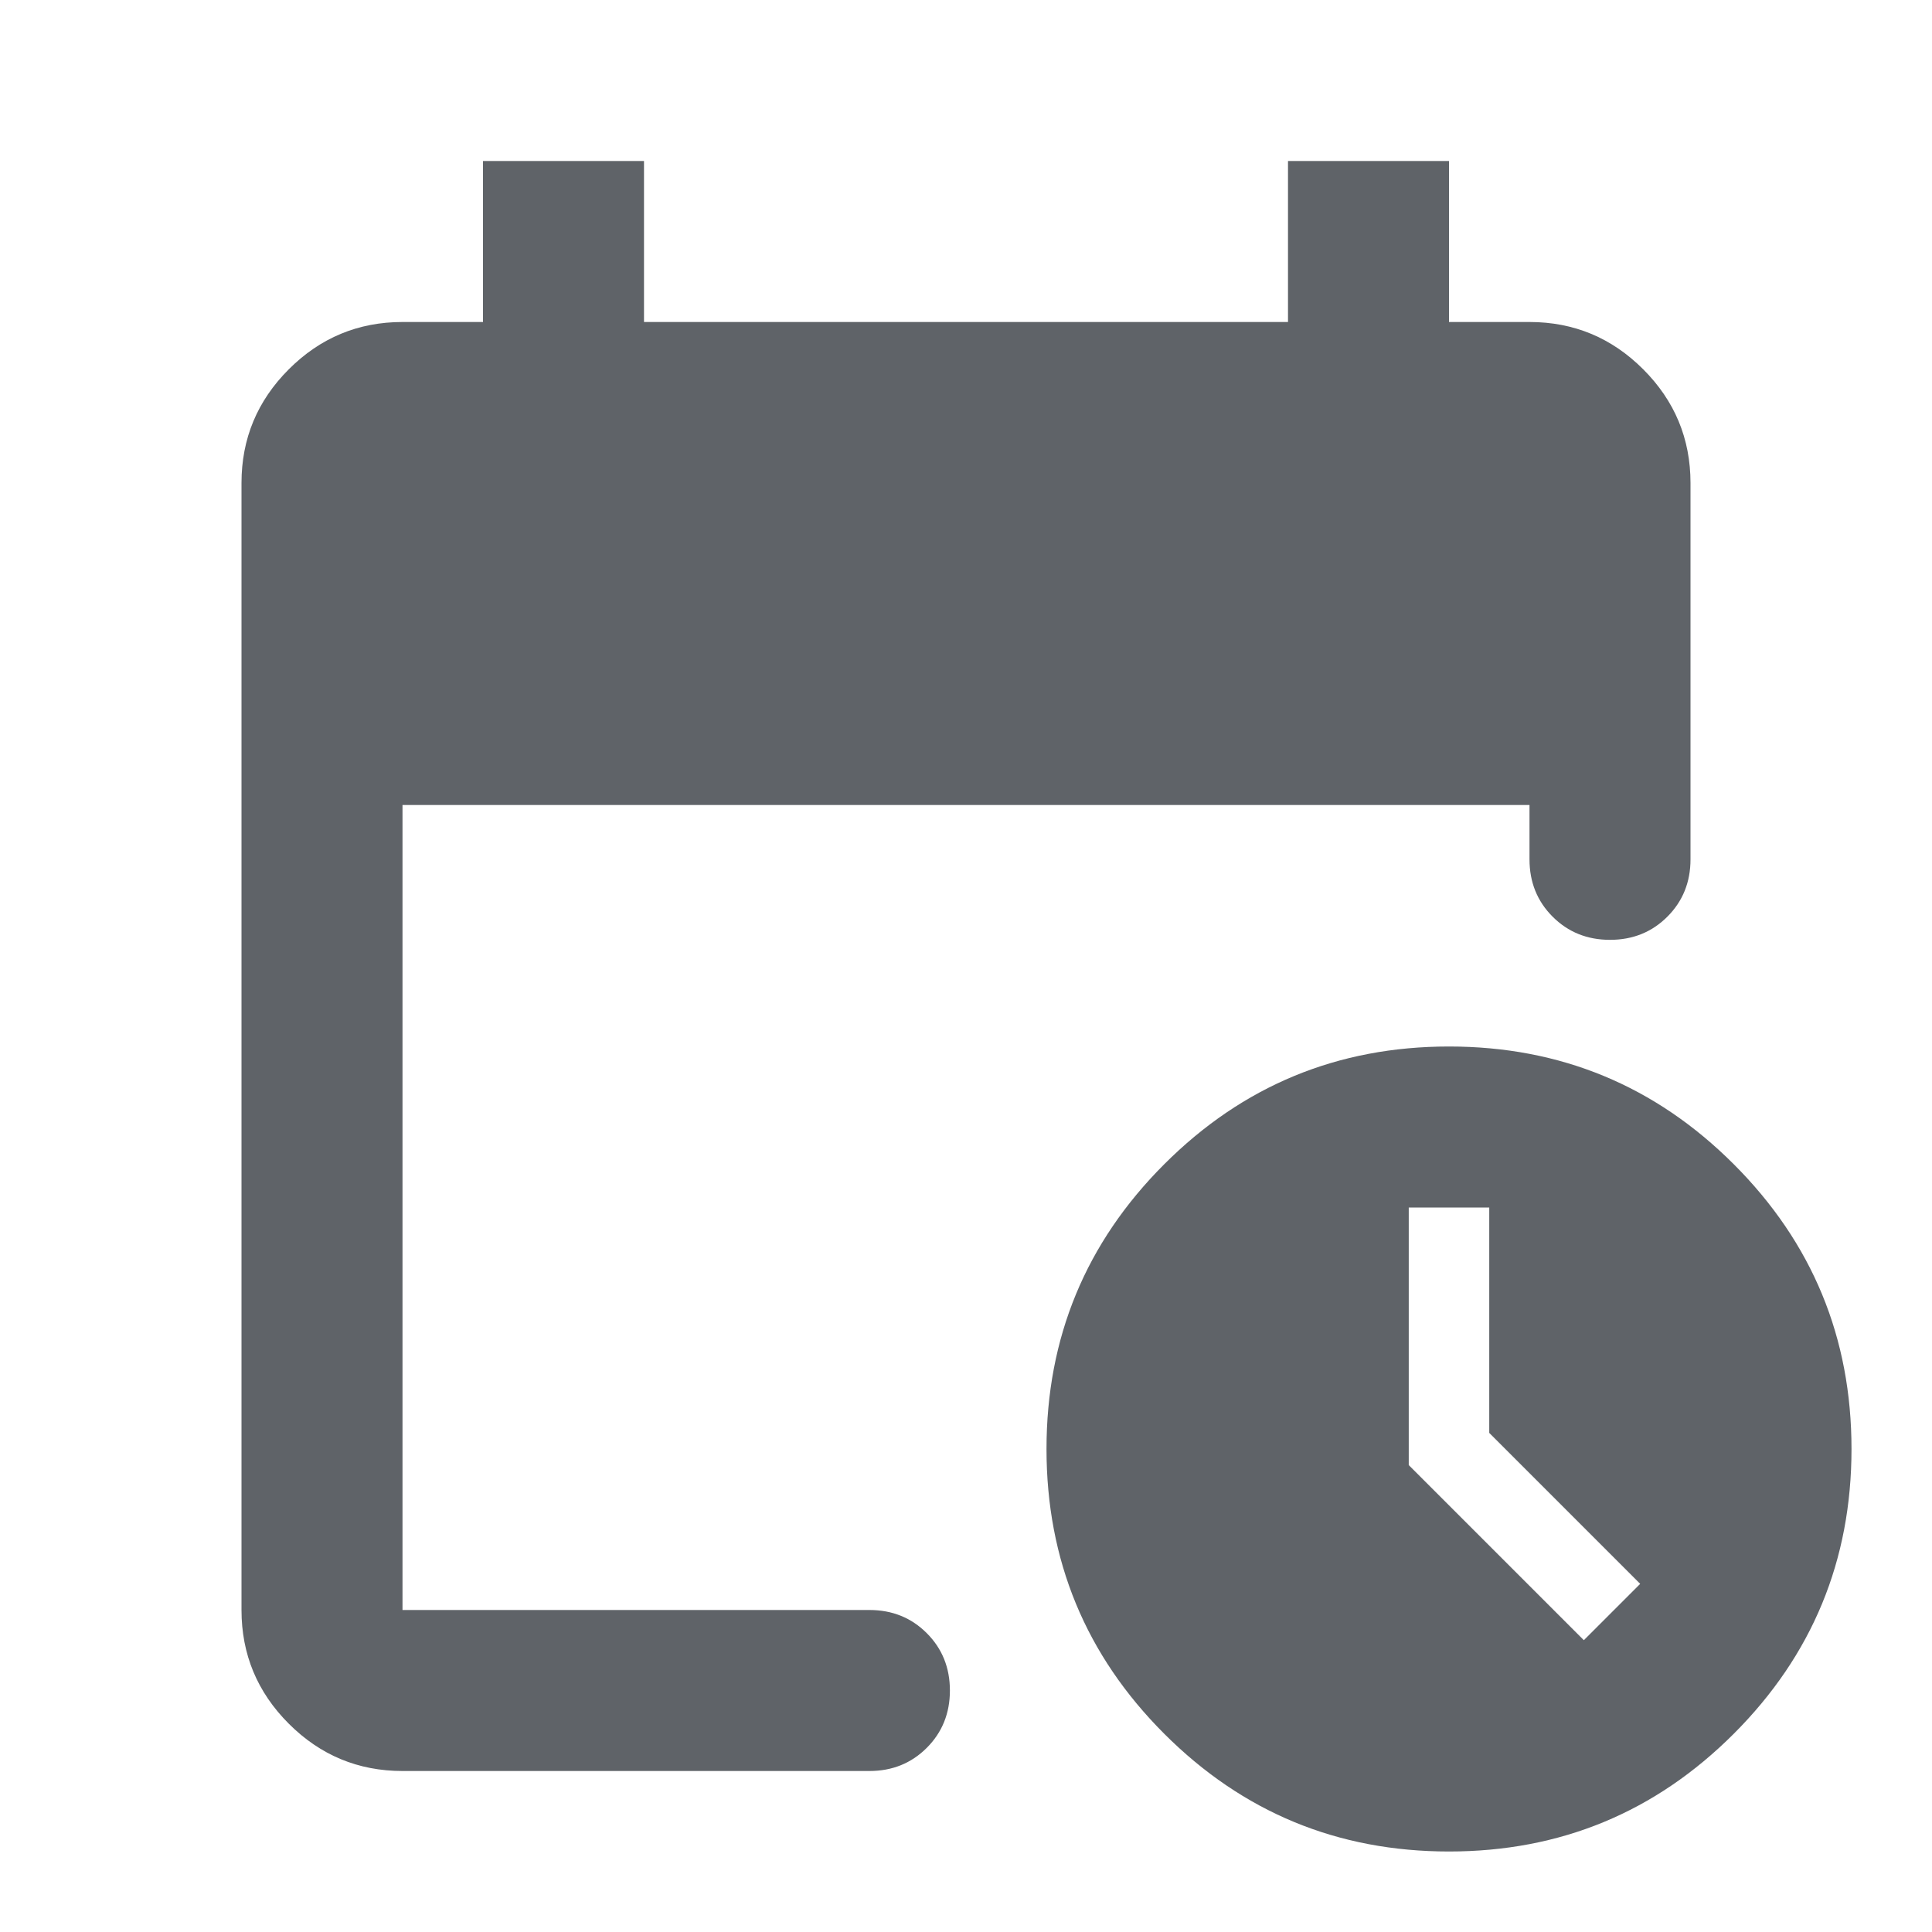
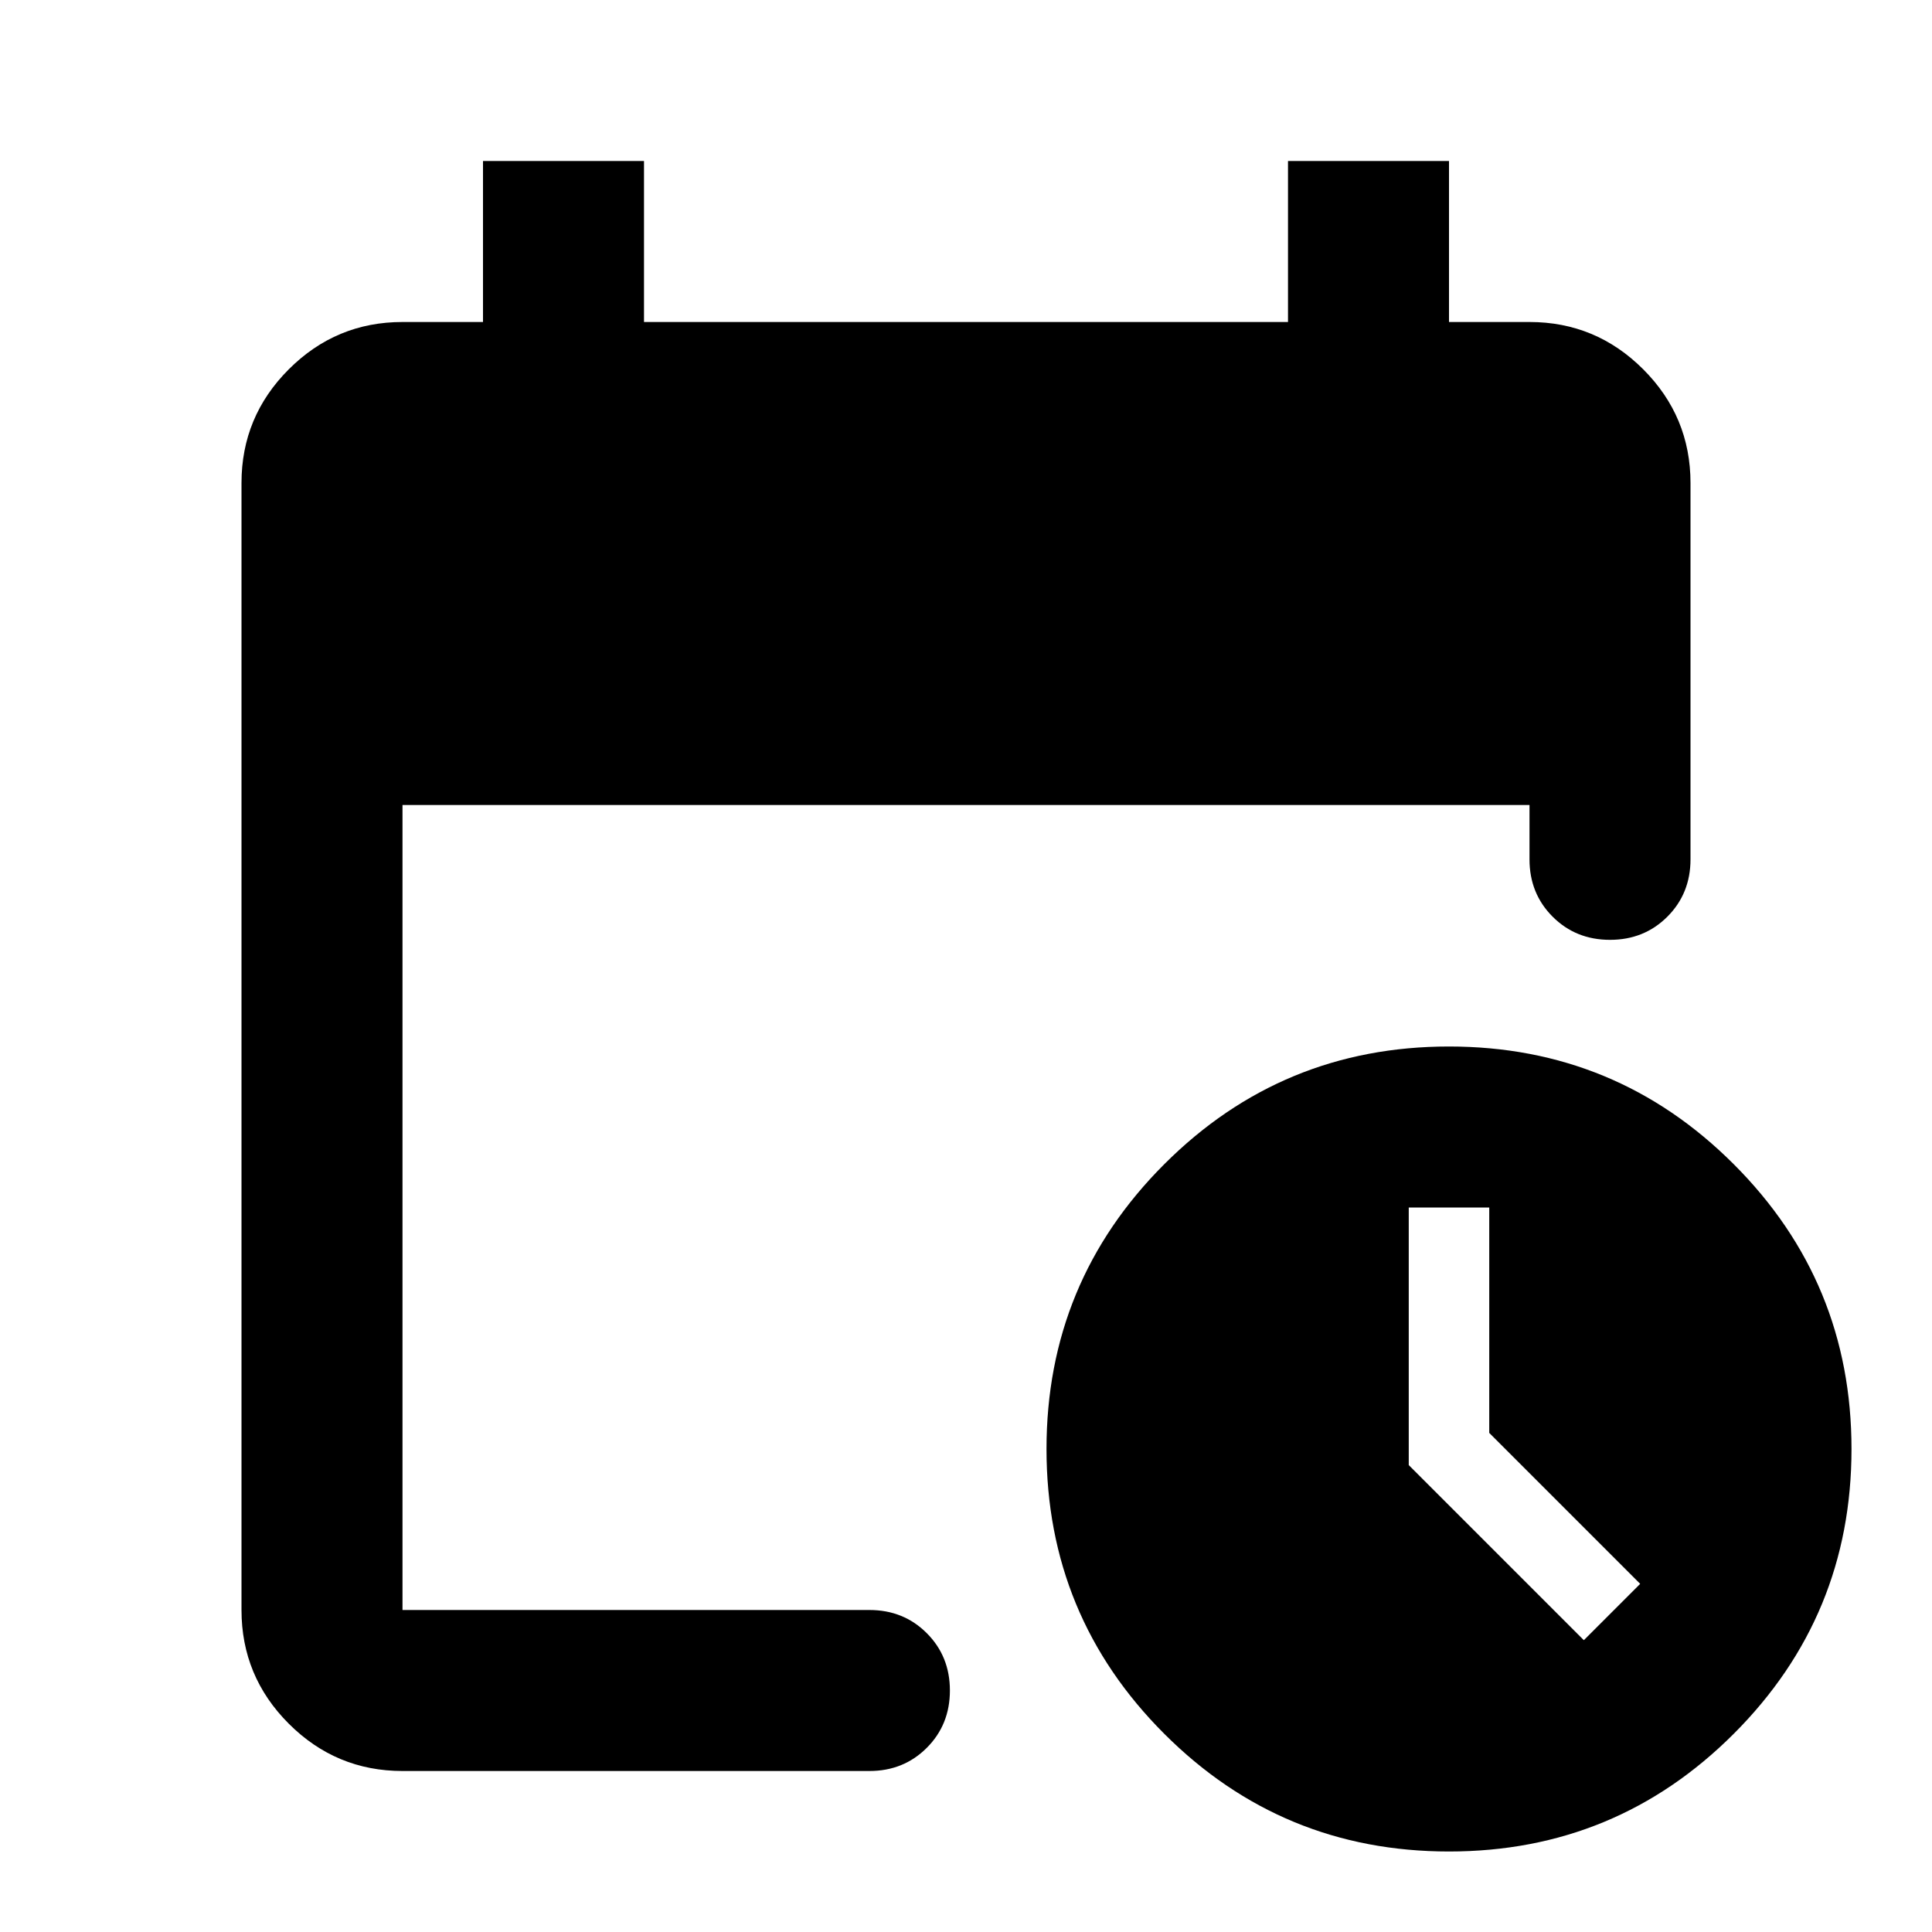
- <svg xmlns="http://www.w3.org/2000/svg" height="24px" viewBox="0 -960 960 960" width="24px" fill="#5f6368">
+ <svg xmlns="http://www.w3.org/2000/svg" height="24px" viewBox="0 -960 960 960" width="24px" fill="currentColor">
  <path d="M200-80q-33 0-56.5-23.5T120-160v-560q0-33 23.5-56.5T200-800h40v-80h80v80h320v-80h80v80h40q33 0 56.5 23.5T840-720v187q0 17-11.5 28.5T800-493q-17 0-28.5-11.5T760-533v-27H200v400h232q17 0 28.5 11.5T472-120q0 17-11.5 28.5T432-80H200Zm520 40q-83 0-141.5-58.5T520-240q0-83 58.5-141.5T720-440q83 0 141.5 58.5T920-240q0 83-58.5 141.5T720-40Zm67-105 28-28-75-75v-112h-40v128l87 87Z" />
</svg>
